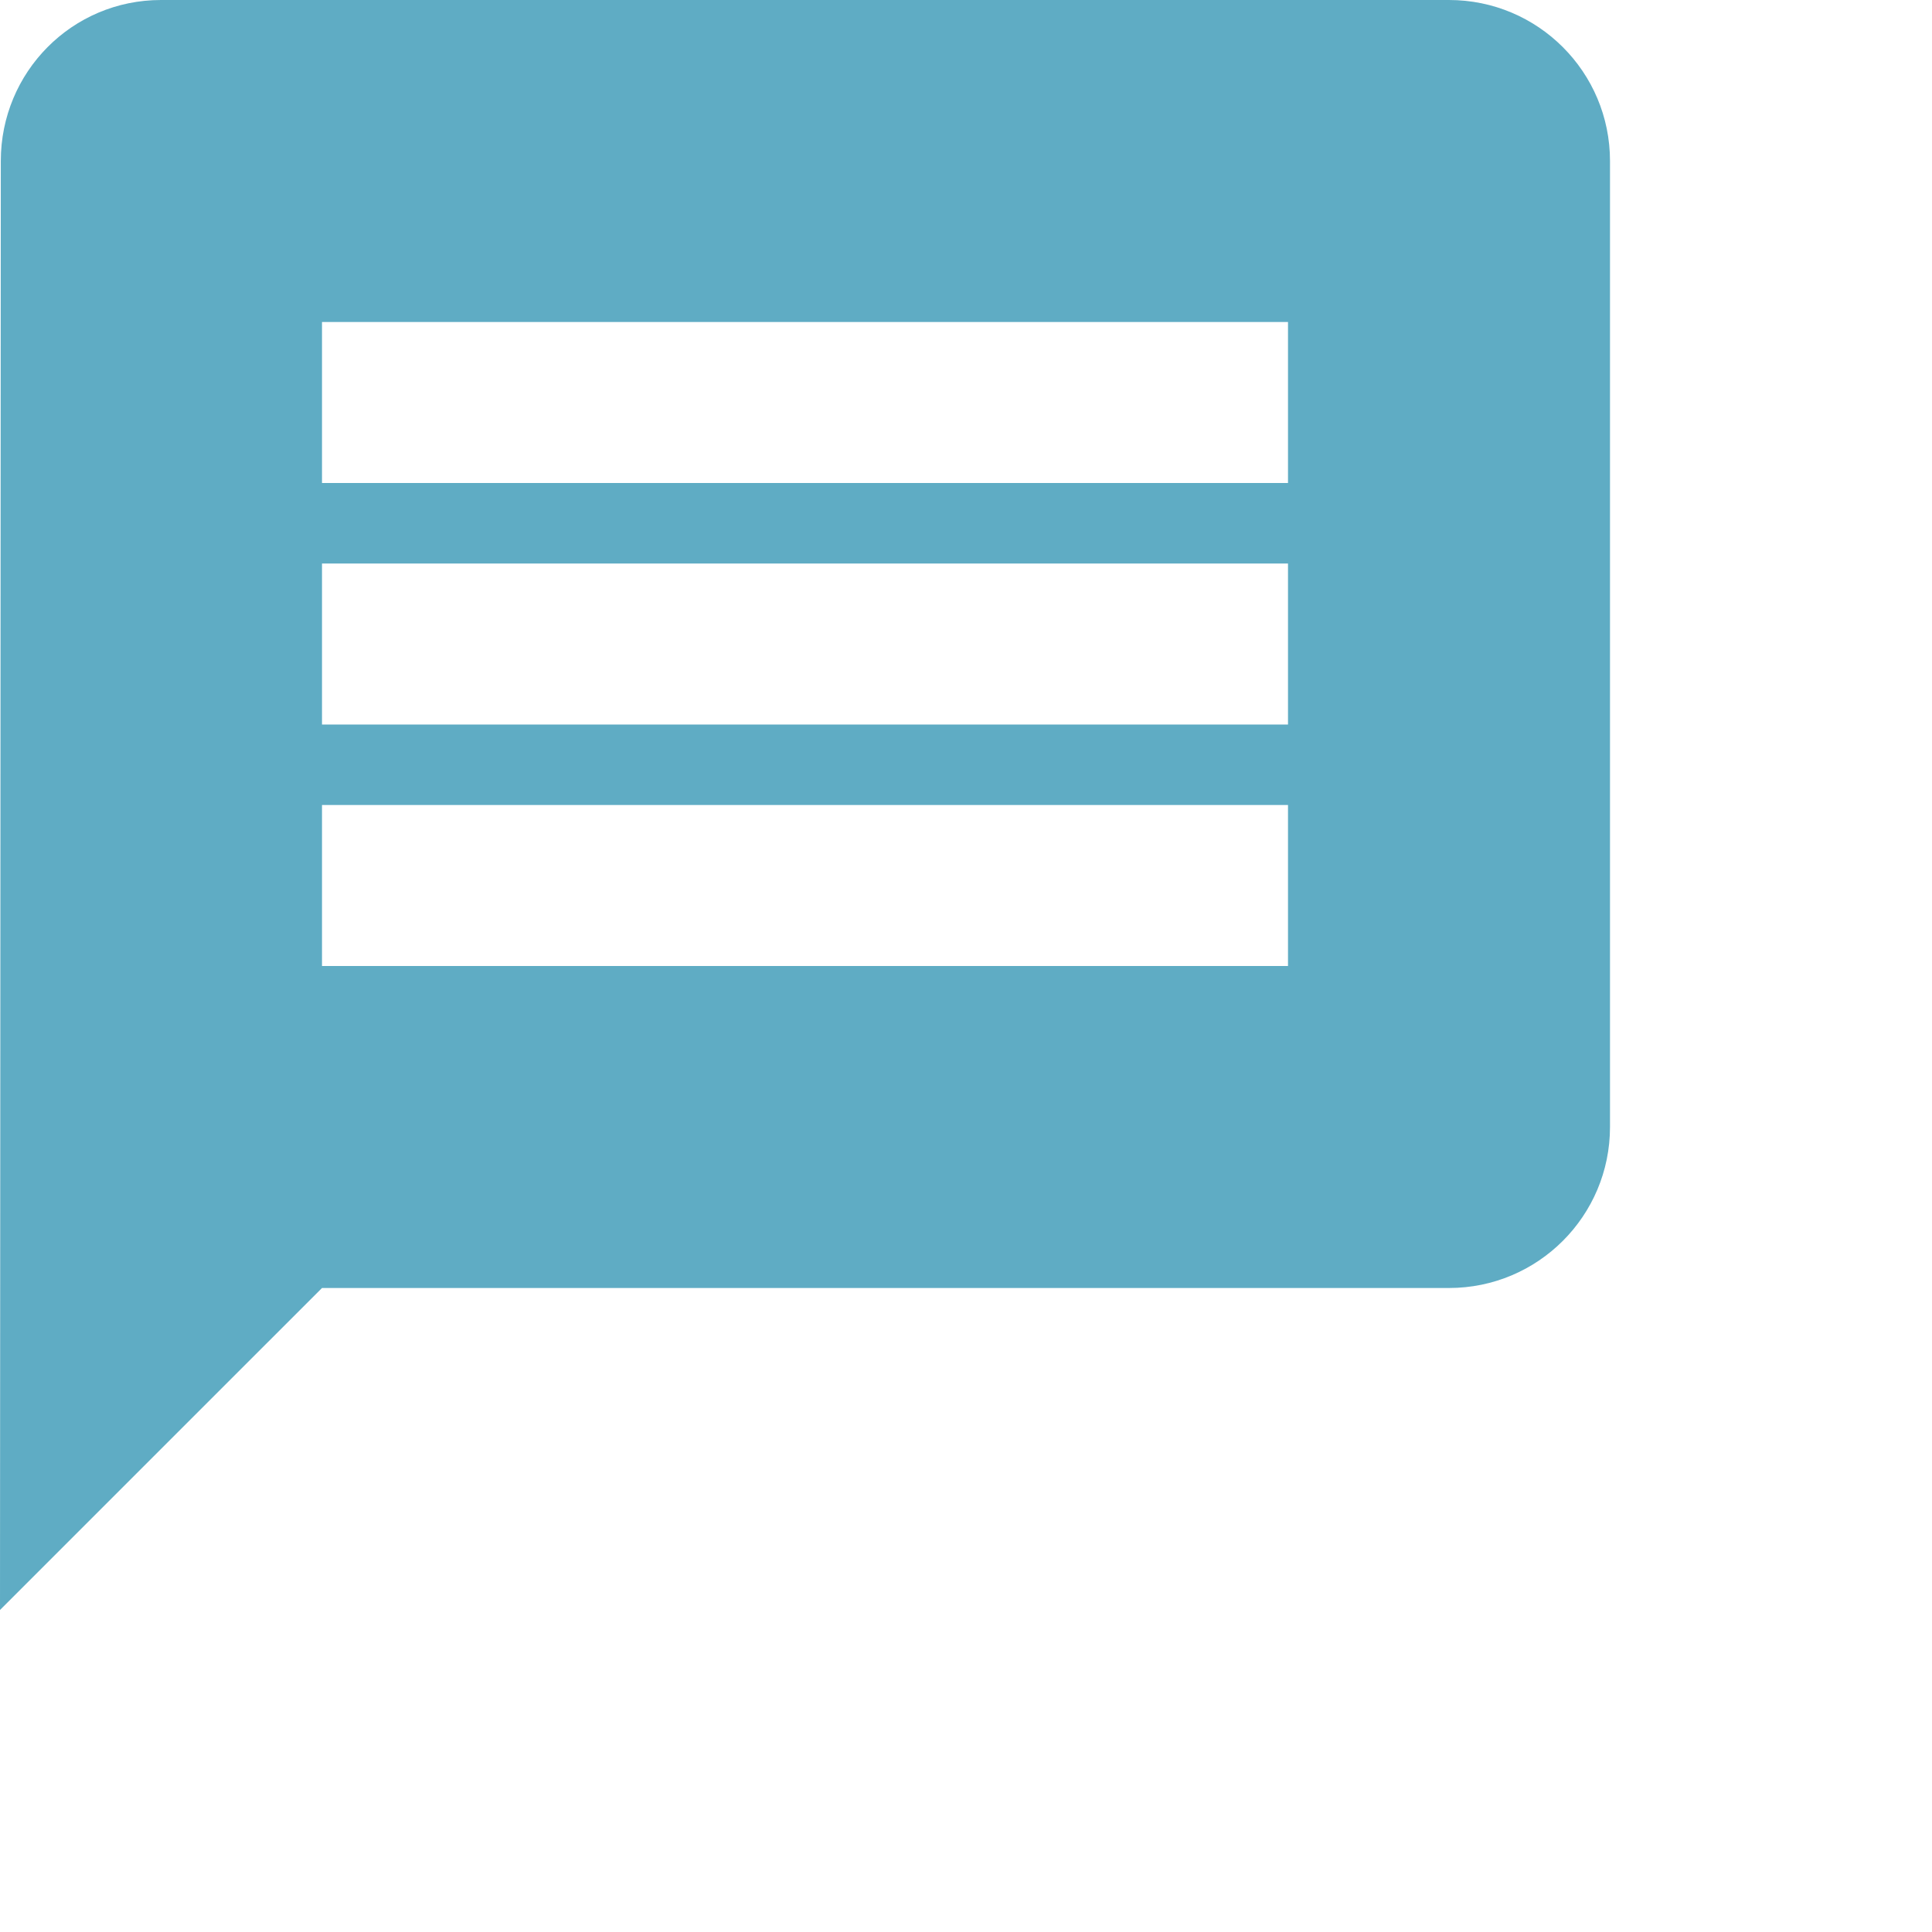
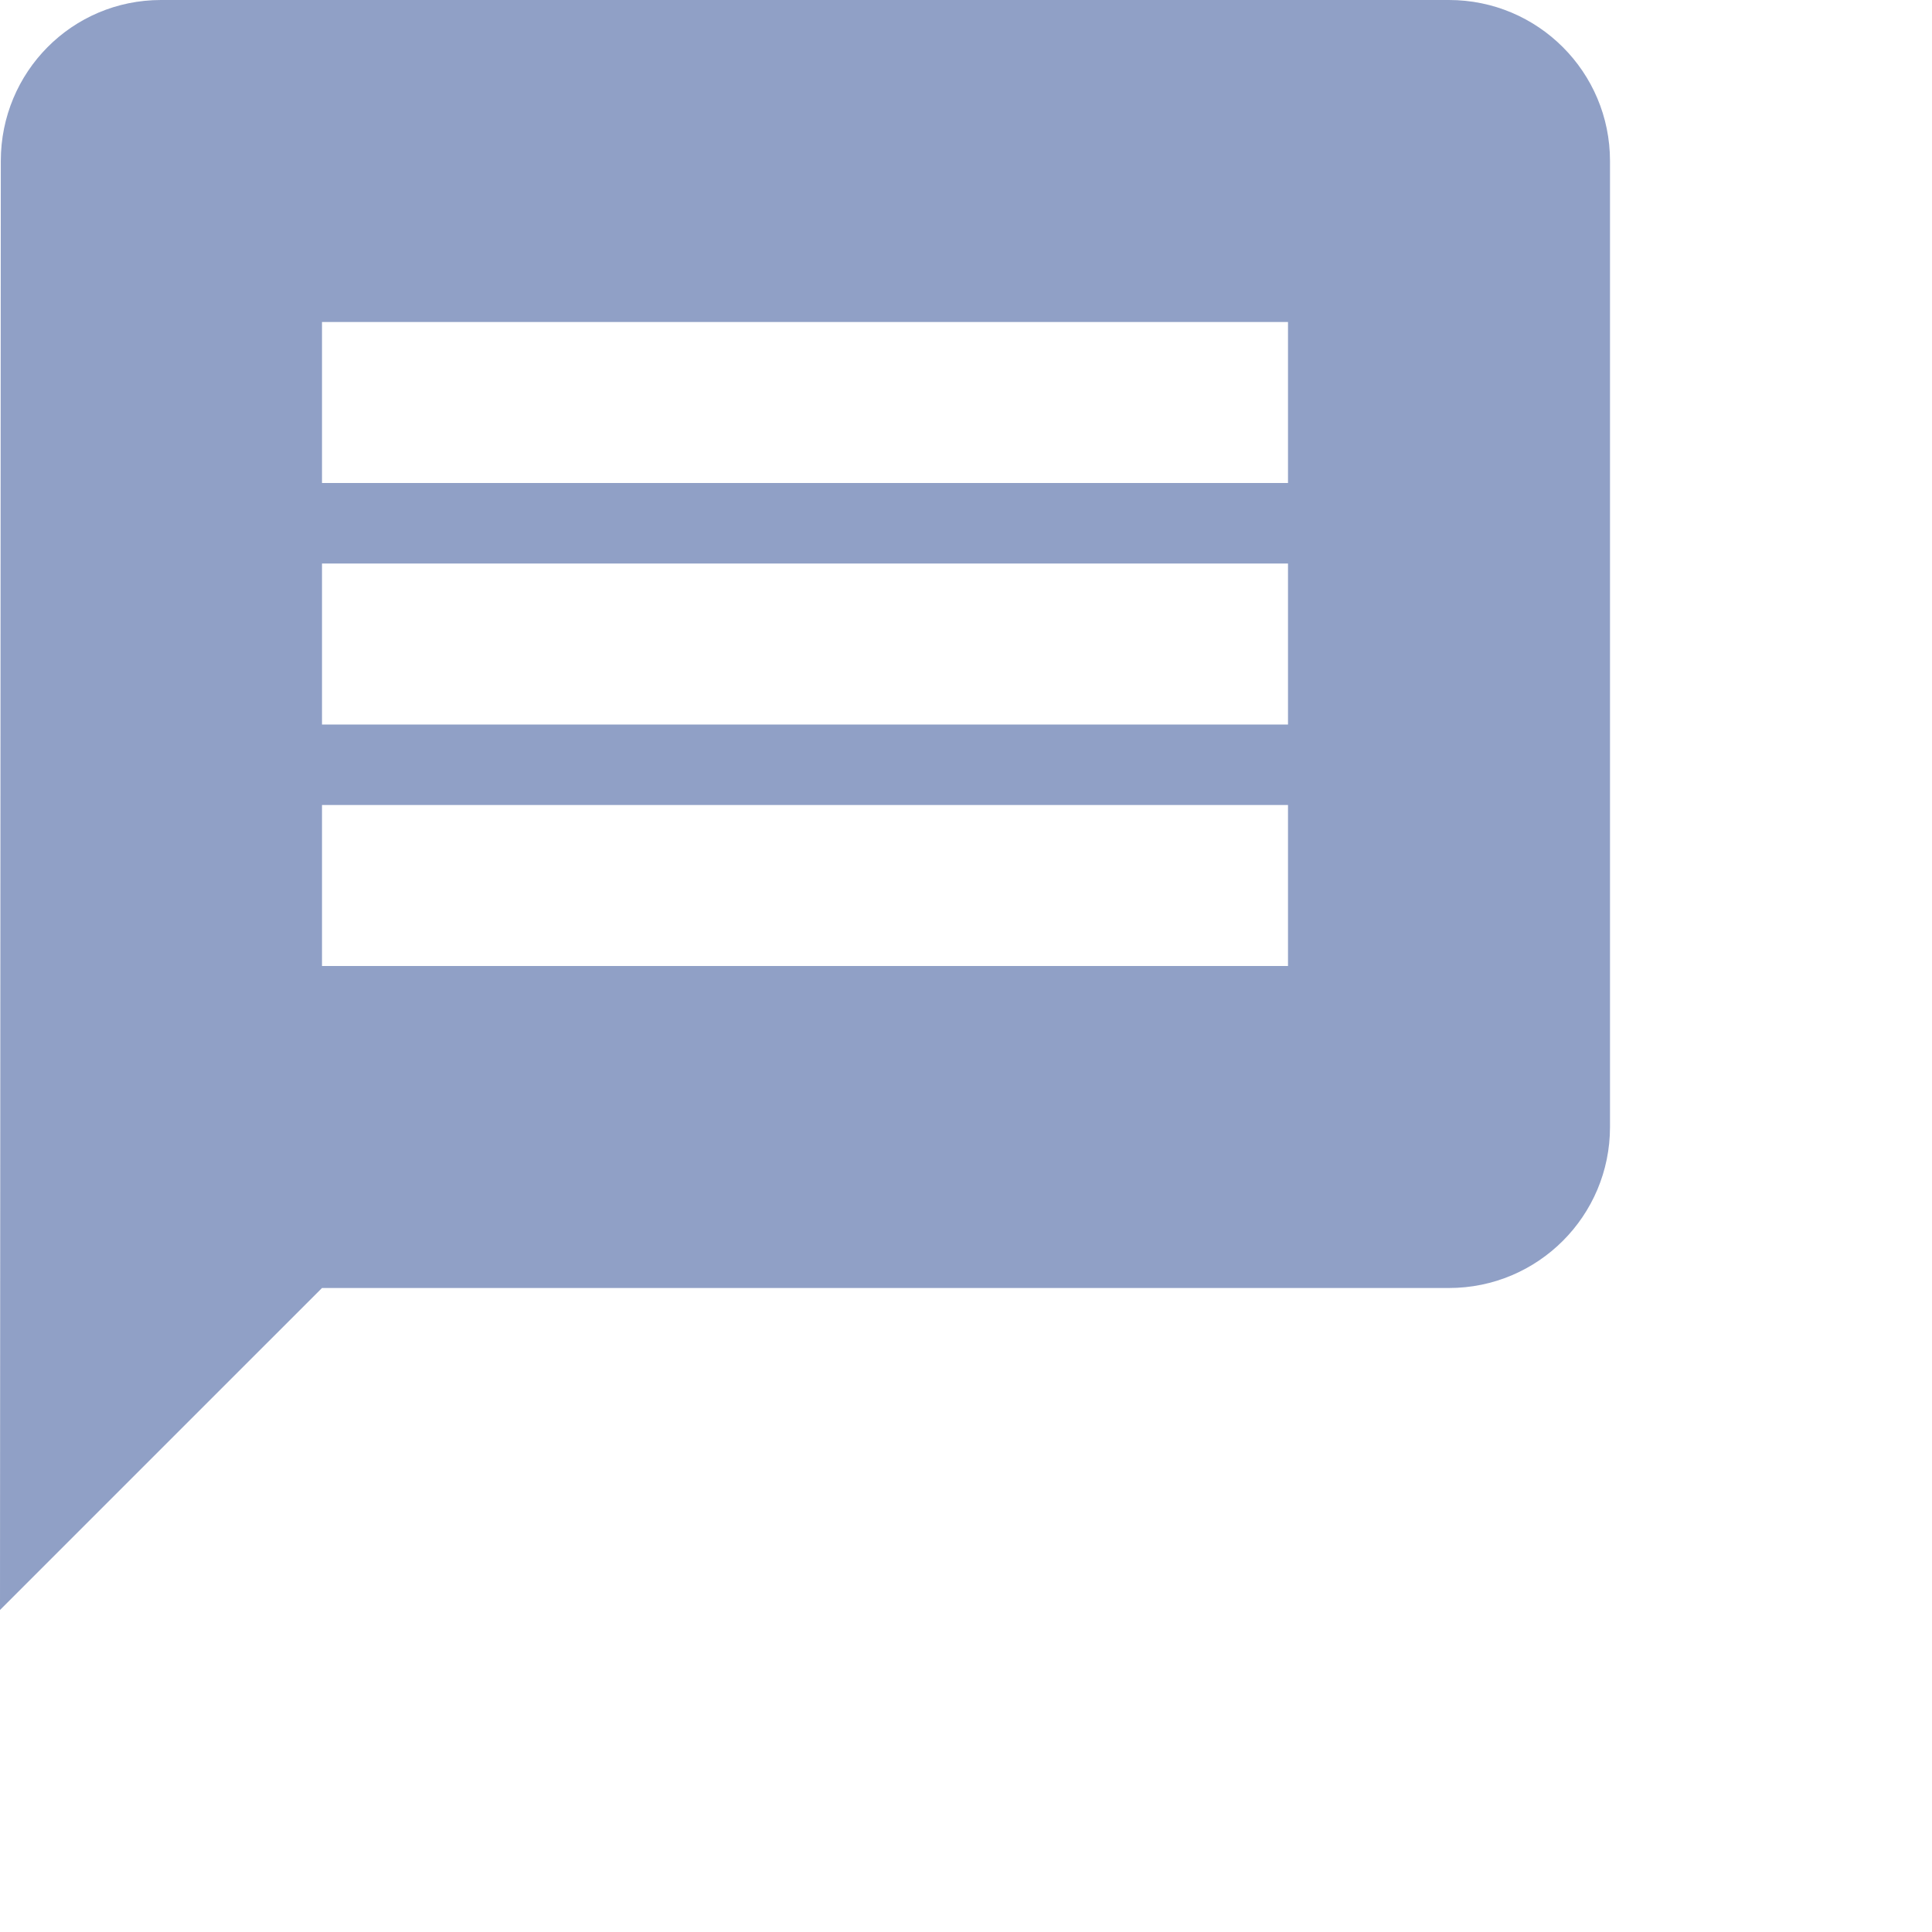
- <svg fill="#5facc4" viewBox="0 0 48 48">
+ <svg fill="#90a0c6" viewBox="0 0 48 48">
  <path d="m36 0h-32c-2.21 0-3.98 1.79-3.98 4l-.02 36 8-8h28c2.21 0 4-1.79 4-4v-24c0-2.21-1.79-4-4-4m-4 24h-24v-4h24v4zm0-6h-24v-4h24v4m0-6h-24v-4h24v4" />
</svg>
